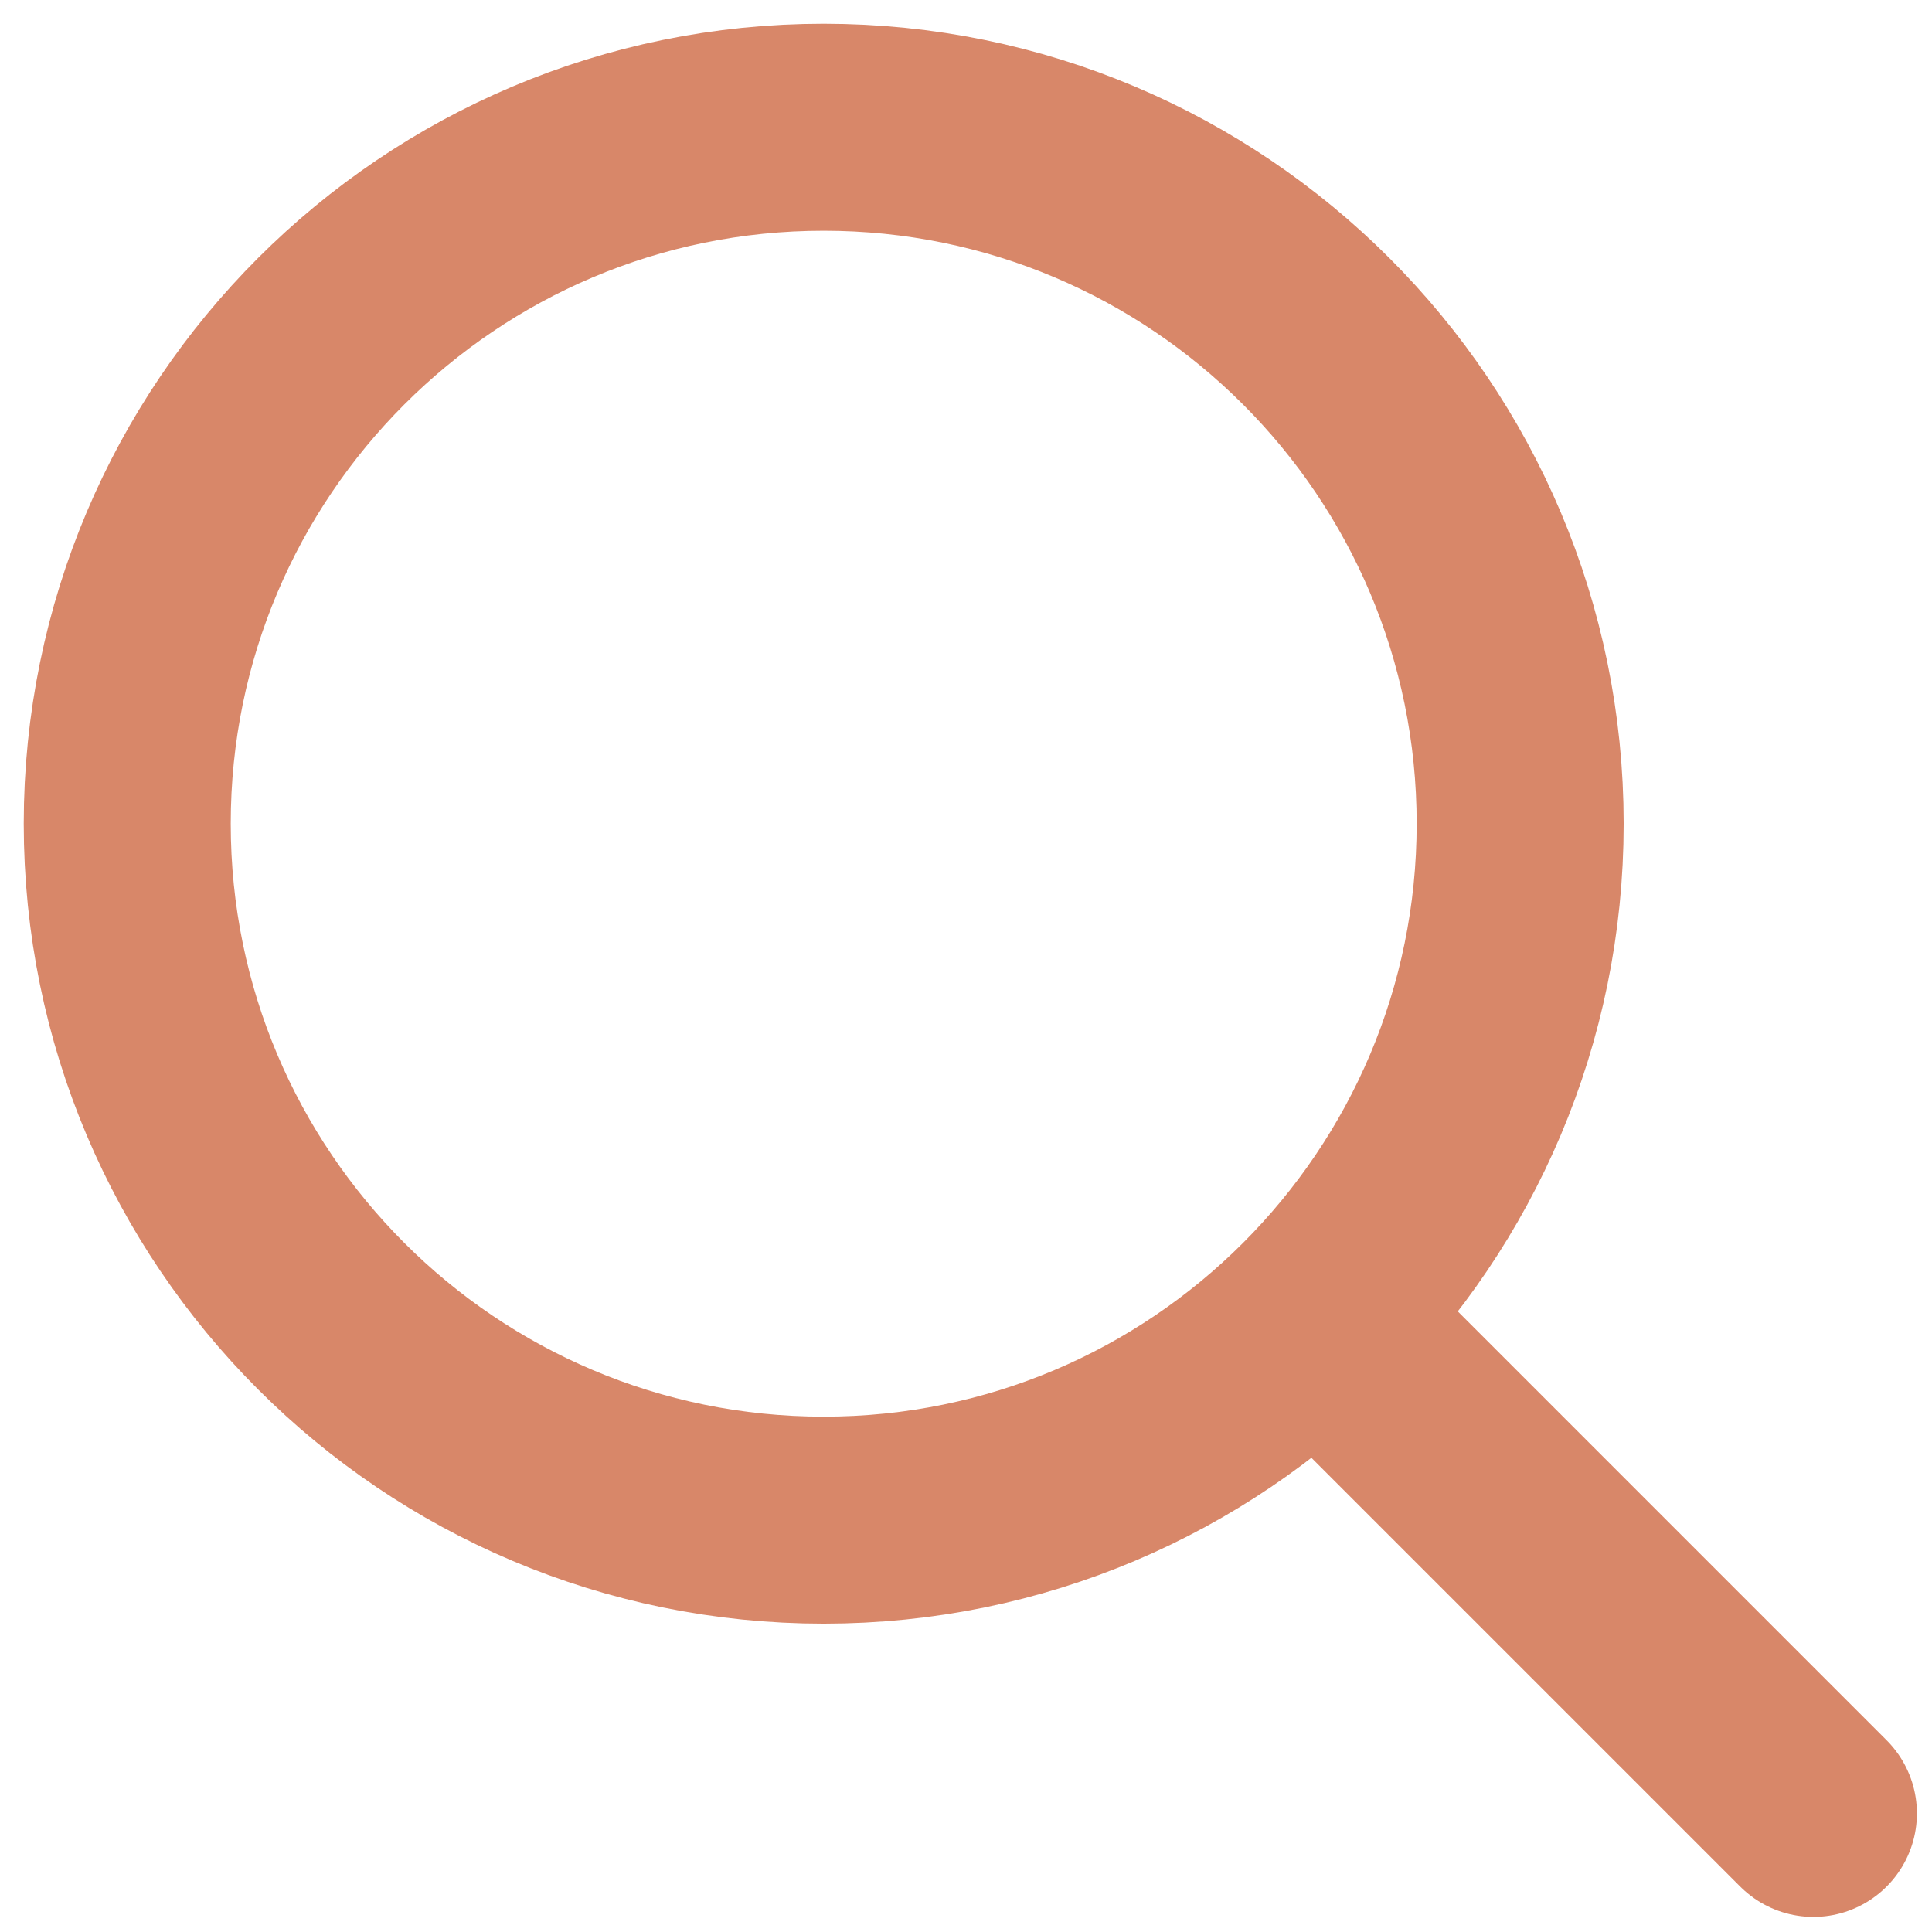
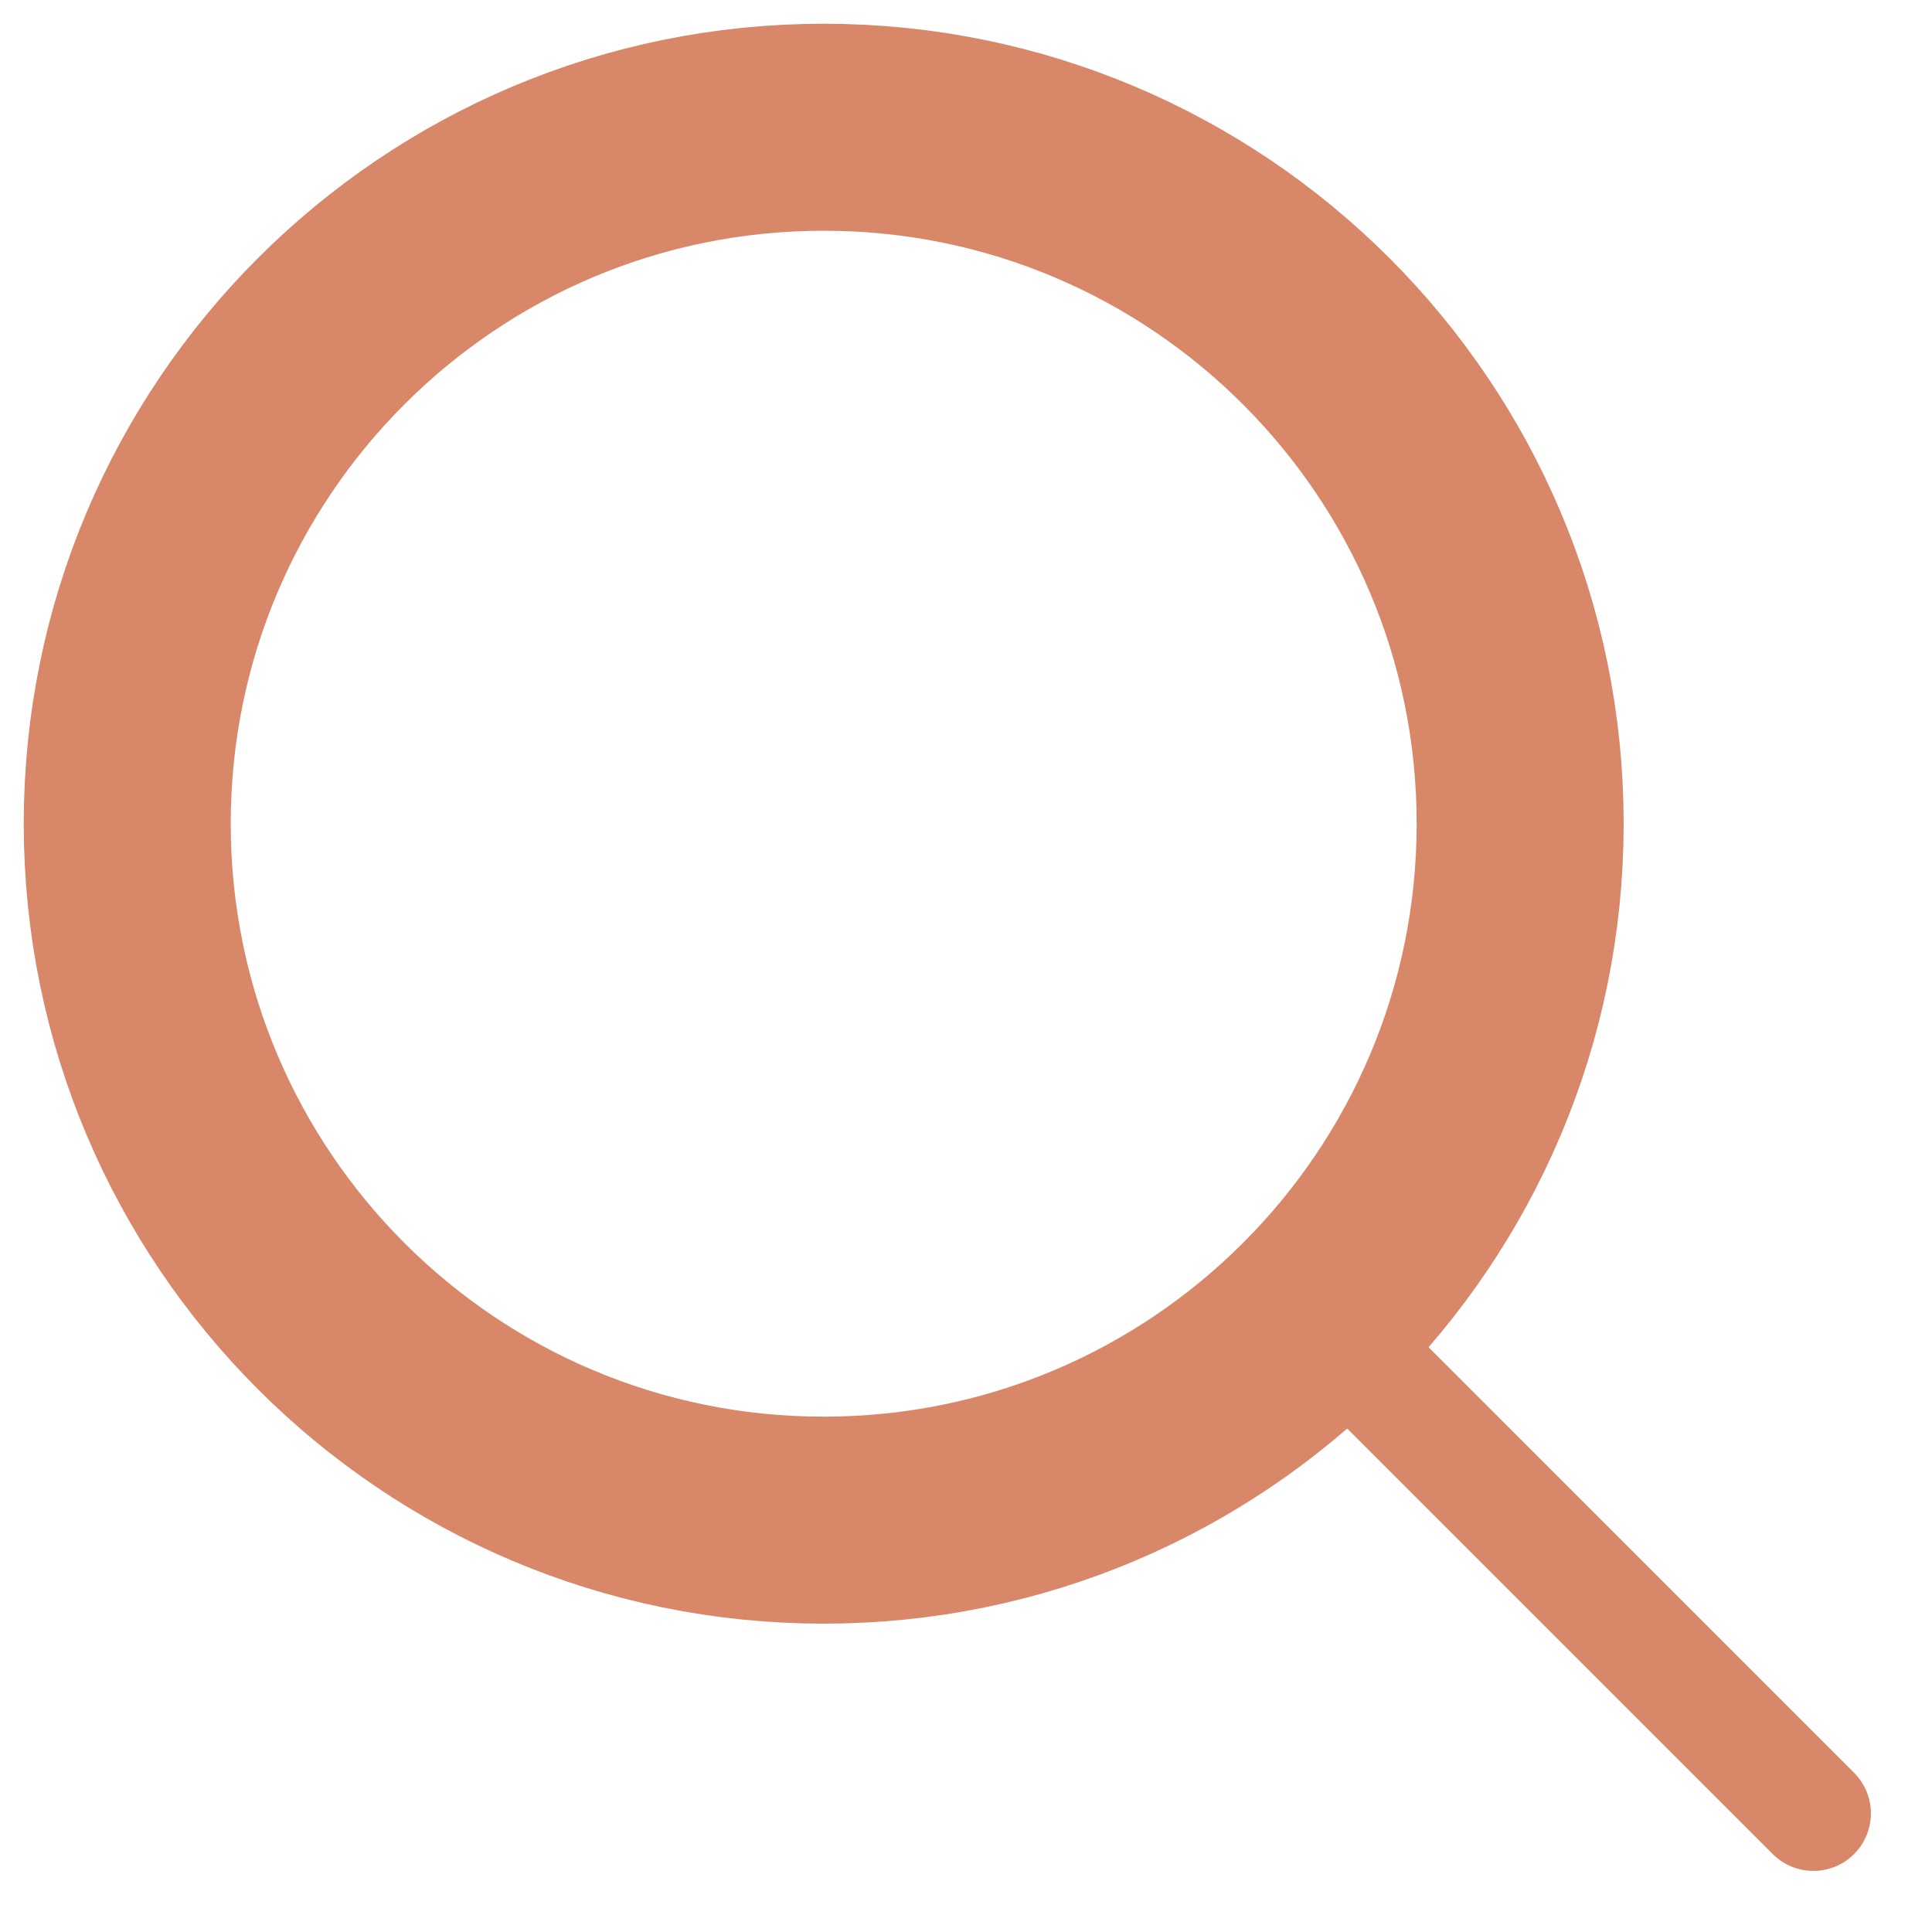
<svg xmlns="http://www.w3.org/2000/svg" width="42" height="42" viewBox="0 0 42 42" fill="none">
-   <path d="M29.859 29.859L39.422 39.422" stroke="#D88769" stroke-width="4.5" stroke-linecap="round" stroke-linejoin="round" />
+   <path d="M29.859 29.859L39.422 39.422" stroke="#D88769" stroke-width="2.5" stroke-linecap="round" stroke-linejoin="round" />
  <path d="M17.906 33.047C26.268 33.047 33.047 26.268 33.047 17.906C33.047 9.544 26.268 2.766 17.906 2.766C9.544 2.766 2.766 9.544 2.766 17.906C2.766 26.268 9.544 33.047 17.906 33.047Z" stroke="#D88769" stroke-width="4.5" stroke-linecap="round" stroke-linejoin="round" />
</svg>
